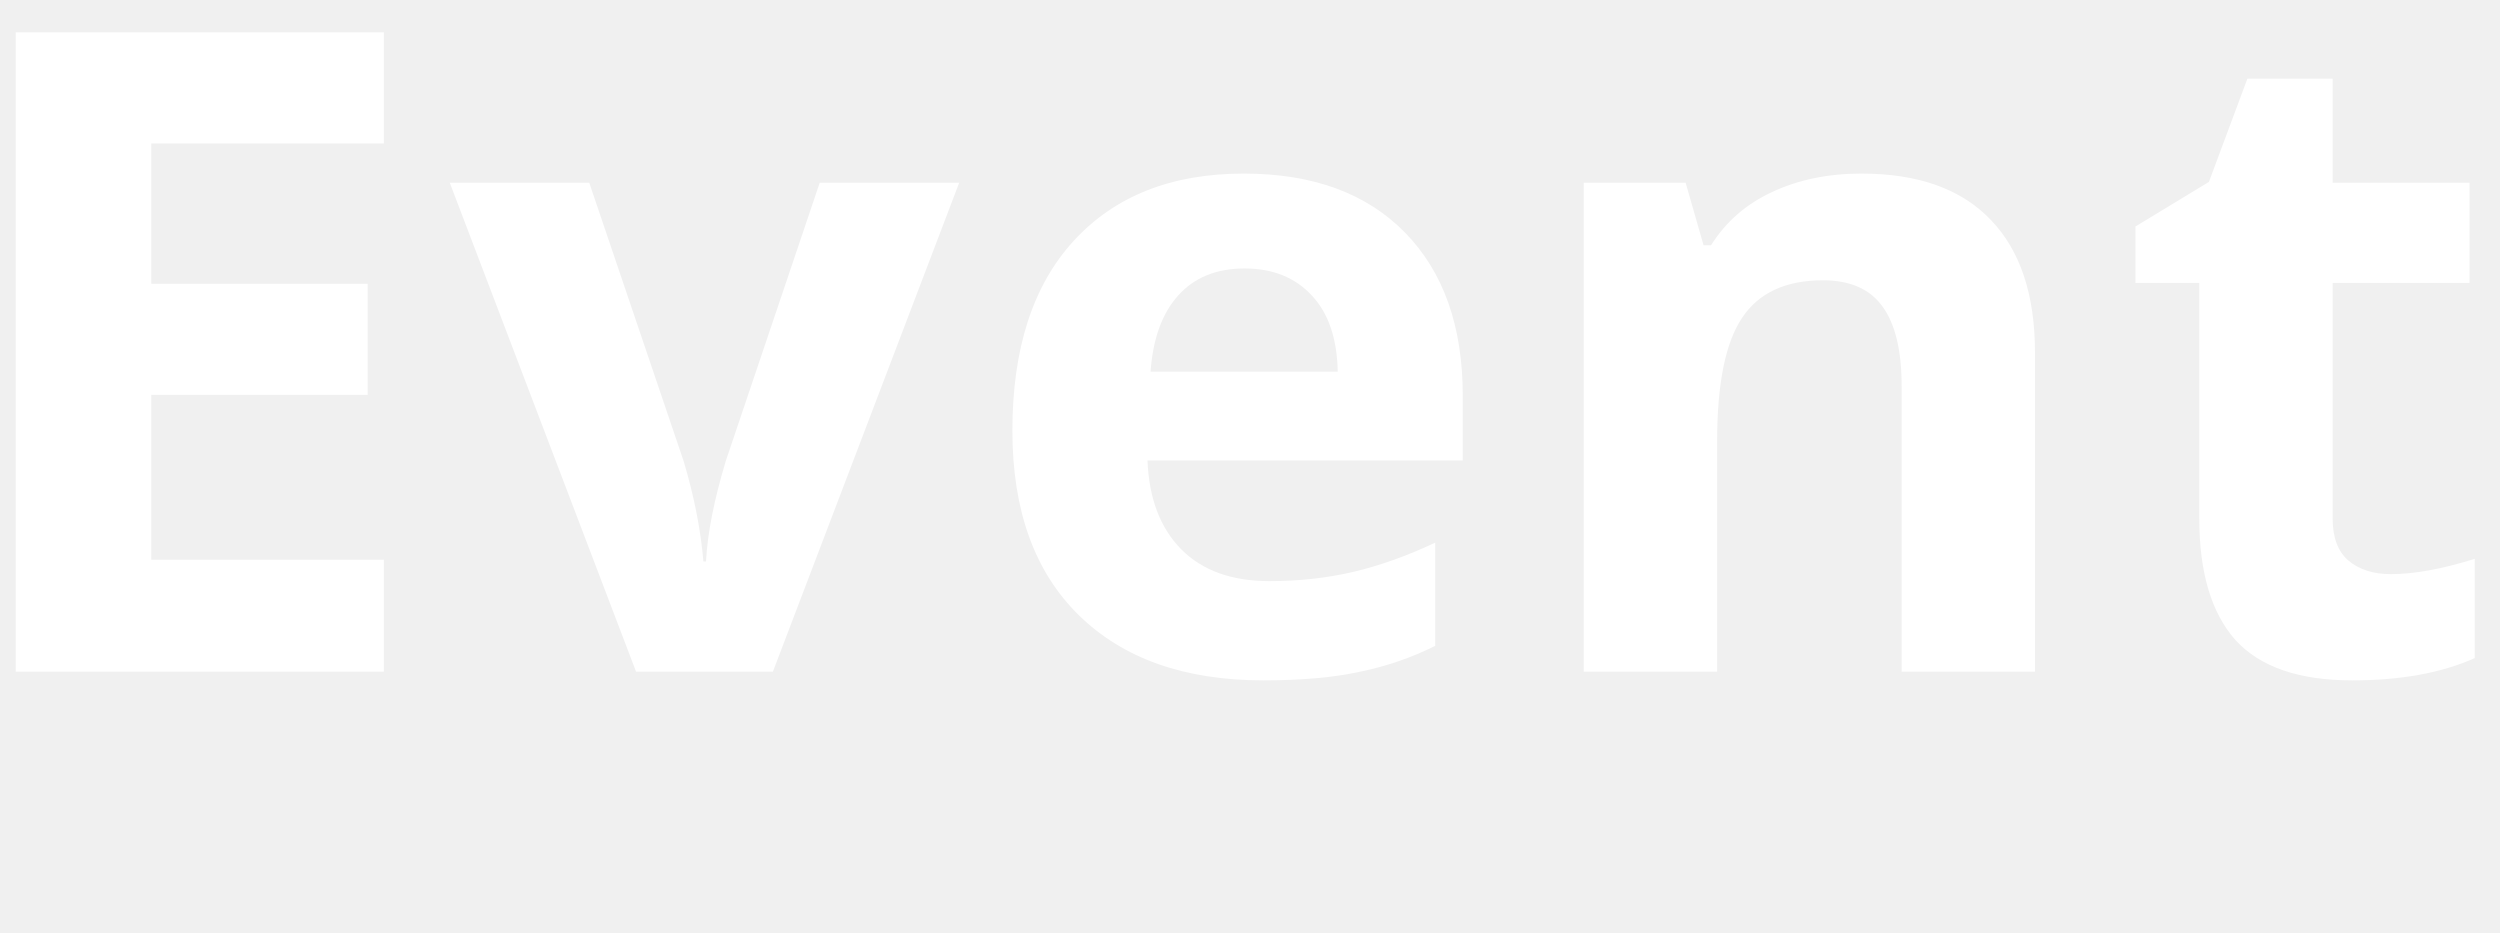
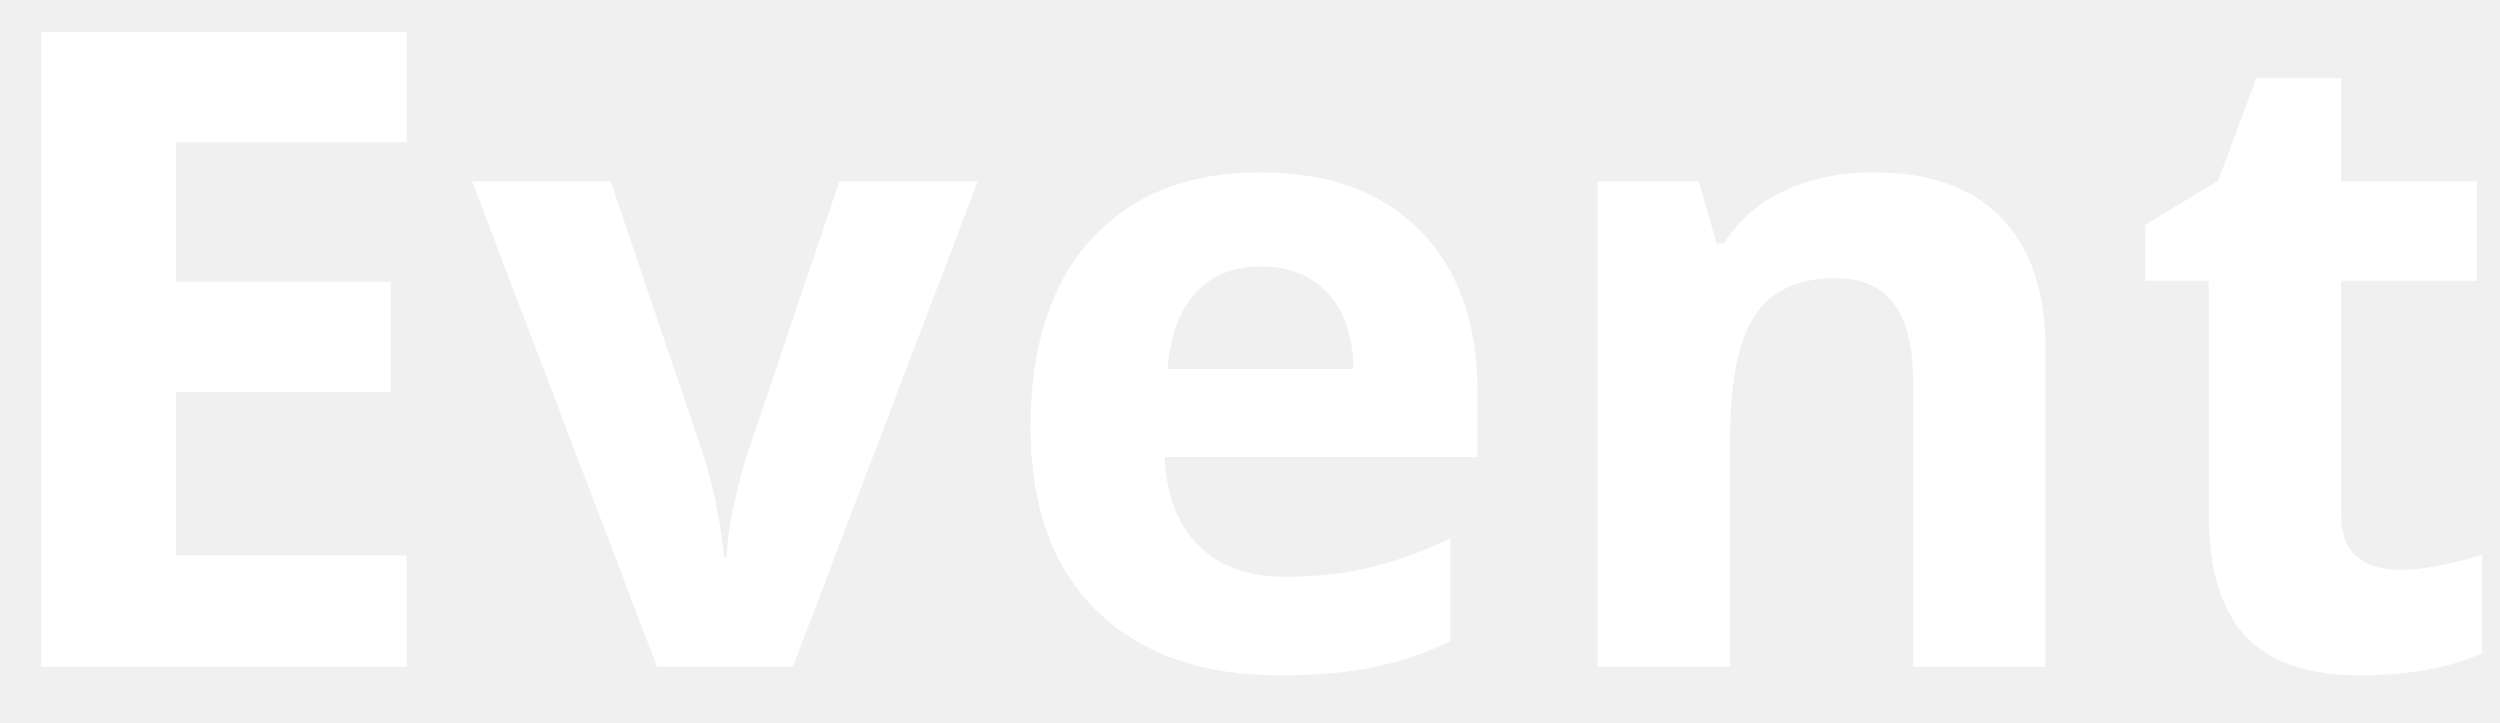
- <svg xmlns="http://www.w3.org/2000/svg" width="67" height="25" viewBox="0 0 67 25" fill="#fff">
-   <path d="M10.288 18H0.421V0.867H10.288V3.844H4.054V7.605H9.854V10.582H4.054V15H10.288V18Z" />
-   <path d="M17.046 18L12.054 4.898H15.792L18.323 12.363C18.605 13.309 18.78 14.203 18.851 15.047H18.921C18.96 14.297 19.136 13.402 19.448 12.363L21.968 4.898H25.706L20.714 18H17.046Z" />
-   <path d="M33.355 7.195C32.597 7.195 32.003 7.438 31.573 7.922C31.144 8.398 30.898 9.078 30.835 9.961H35.851C35.835 9.078 35.605 8.398 35.159 7.922C34.714 7.438 34.112 7.195 33.355 7.195ZM33.858 18.234C31.749 18.234 30.101 17.652 28.913 16.488C27.726 15.324 27.132 13.676 27.132 11.543C27.132 9.348 27.679 7.652 28.773 6.457C29.874 5.254 31.394 4.652 33.331 4.652C35.183 4.652 36.624 5.18 37.655 6.234C38.687 7.289 39.202 8.746 39.202 10.605V12.34H30.753C30.792 13.355 31.093 14.148 31.655 14.719C32.218 15.289 33.007 15.574 34.023 15.574C34.812 15.574 35.558 15.492 36.261 15.328C36.964 15.164 37.698 14.902 38.464 14.543V17.309C37.839 17.621 37.171 17.852 36.46 18C35.749 18.156 34.882 18.234 33.858 18.234Z" />
-   <path d="M54.538 18H50.964V10.348C50.964 9.402 50.796 8.695 50.46 8.227C50.124 7.75 49.589 7.512 48.855 7.512C47.855 7.512 47.132 7.848 46.687 8.52C46.241 9.184 46.019 10.289 46.019 11.836V18H42.444V4.898H45.175L45.656 6.574H45.855C46.253 5.941 46.8 5.465 47.495 5.145C48.198 4.816 48.995 4.652 49.886 4.652C51.409 4.652 52.566 5.066 53.355 5.895C54.144 6.715 54.538 7.902 54.538 9.457V18Z" />
-   <path d="M64.073 15.387C64.698 15.387 65.448 15.25 66.323 14.977V17.637C65.433 18.035 64.339 18.234 63.042 18.234C61.613 18.234 60.57 17.875 59.913 17.156C59.265 16.43 58.941 15.344 58.941 13.898V7.582H57.23V6.07L59.199 4.875L60.23 2.109H62.515V4.898H66.183V7.582H62.515V13.898C62.515 14.406 62.656 14.781 62.937 15.023C63.226 15.266 63.605 15.387 64.073 15.387Z" />
+ <svg xmlns="http://www.w3.org/2000/svg" width="45" height="13" viewBox="0 0 45 13" fill="none">
+   <path d="M7.321 12H0.743V0.578H7.321V2.562H3.165V5.07H7.032V7.055H3.165V10H7.321V12Z" fill="white" />
+   <path d="M11.826 12L8.498 3.266H10.991L12.678 8.242C12.866 8.872 12.983 9.469 13.03 10.031H13.076C13.103 9.531 13.22 8.935 13.428 8.242L15.108 3.266H17.6L14.272 12H11.826Z" fill="white" />
+   <path d="M22.699 4.797C22.194 4.797 21.798 4.958 21.512 5.281C21.225 5.599 21.061 6.052 21.019 6.641H24.363C24.353 6.052 24.199 5.599 23.902 5.281C23.605 4.958 23.204 4.797 22.699 4.797ZM23.035 12.156C21.629 12.156 20.53 11.768 19.738 10.992C18.946 10.216 18.55 9.117 18.55 7.695C18.55 6.232 18.915 5.102 19.644 4.305C20.379 3.503 21.392 3.102 22.683 3.102C23.918 3.102 24.879 3.453 25.566 4.156C26.254 4.859 26.597 5.831 26.597 7.07V8.227H20.965C20.991 8.904 21.191 9.432 21.566 9.812C21.941 10.193 22.467 10.383 23.144 10.383C23.67 10.383 24.168 10.328 24.637 10.219C25.105 10.109 25.595 9.935 26.105 9.695V11.539C25.689 11.747 25.243 11.901 24.769 12C24.295 12.104 23.717 12.156 23.035 12.156Z" fill="white" />
+   <path d="M36.821 12H34.439V6.898C34.439 6.268 34.327 5.797 34.103 5.484C33.879 5.167 33.522 5.008 33.032 5.008C32.366 5.008 31.884 5.232 31.587 5.68C31.29 6.122 31.142 6.859 31.142 7.891V12H28.759V3.266H30.579L30.899 4.383H31.032C31.298 3.961 31.663 3.643 32.126 3.43C32.595 3.211 33.126 3.102 33.72 3.102C34.736 3.102 35.506 3.378 36.032 3.93C36.558 4.477 36.821 5.268 36.821 6.305V12Z" fill="white" />
+   <path d="M43.178 10.258C43.595 10.258 44.095 10.167 44.678 9.984V11.758C44.084 12.023 43.355 12.156 42.491 12.156C41.538 12.156 40.842 11.917 40.405 11.438C39.972 10.953 39.756 10.229 39.756 9.266V5.055H38.616V4.047L39.928 3.25L40.616 1.406H42.139V3.266H44.584V5.055H42.139V9.266C42.139 9.604 42.233 9.854 42.42 10.016C42.613 10.177 42.866 10.258 43.178 10.258Z" fill="white" />
</svg>
